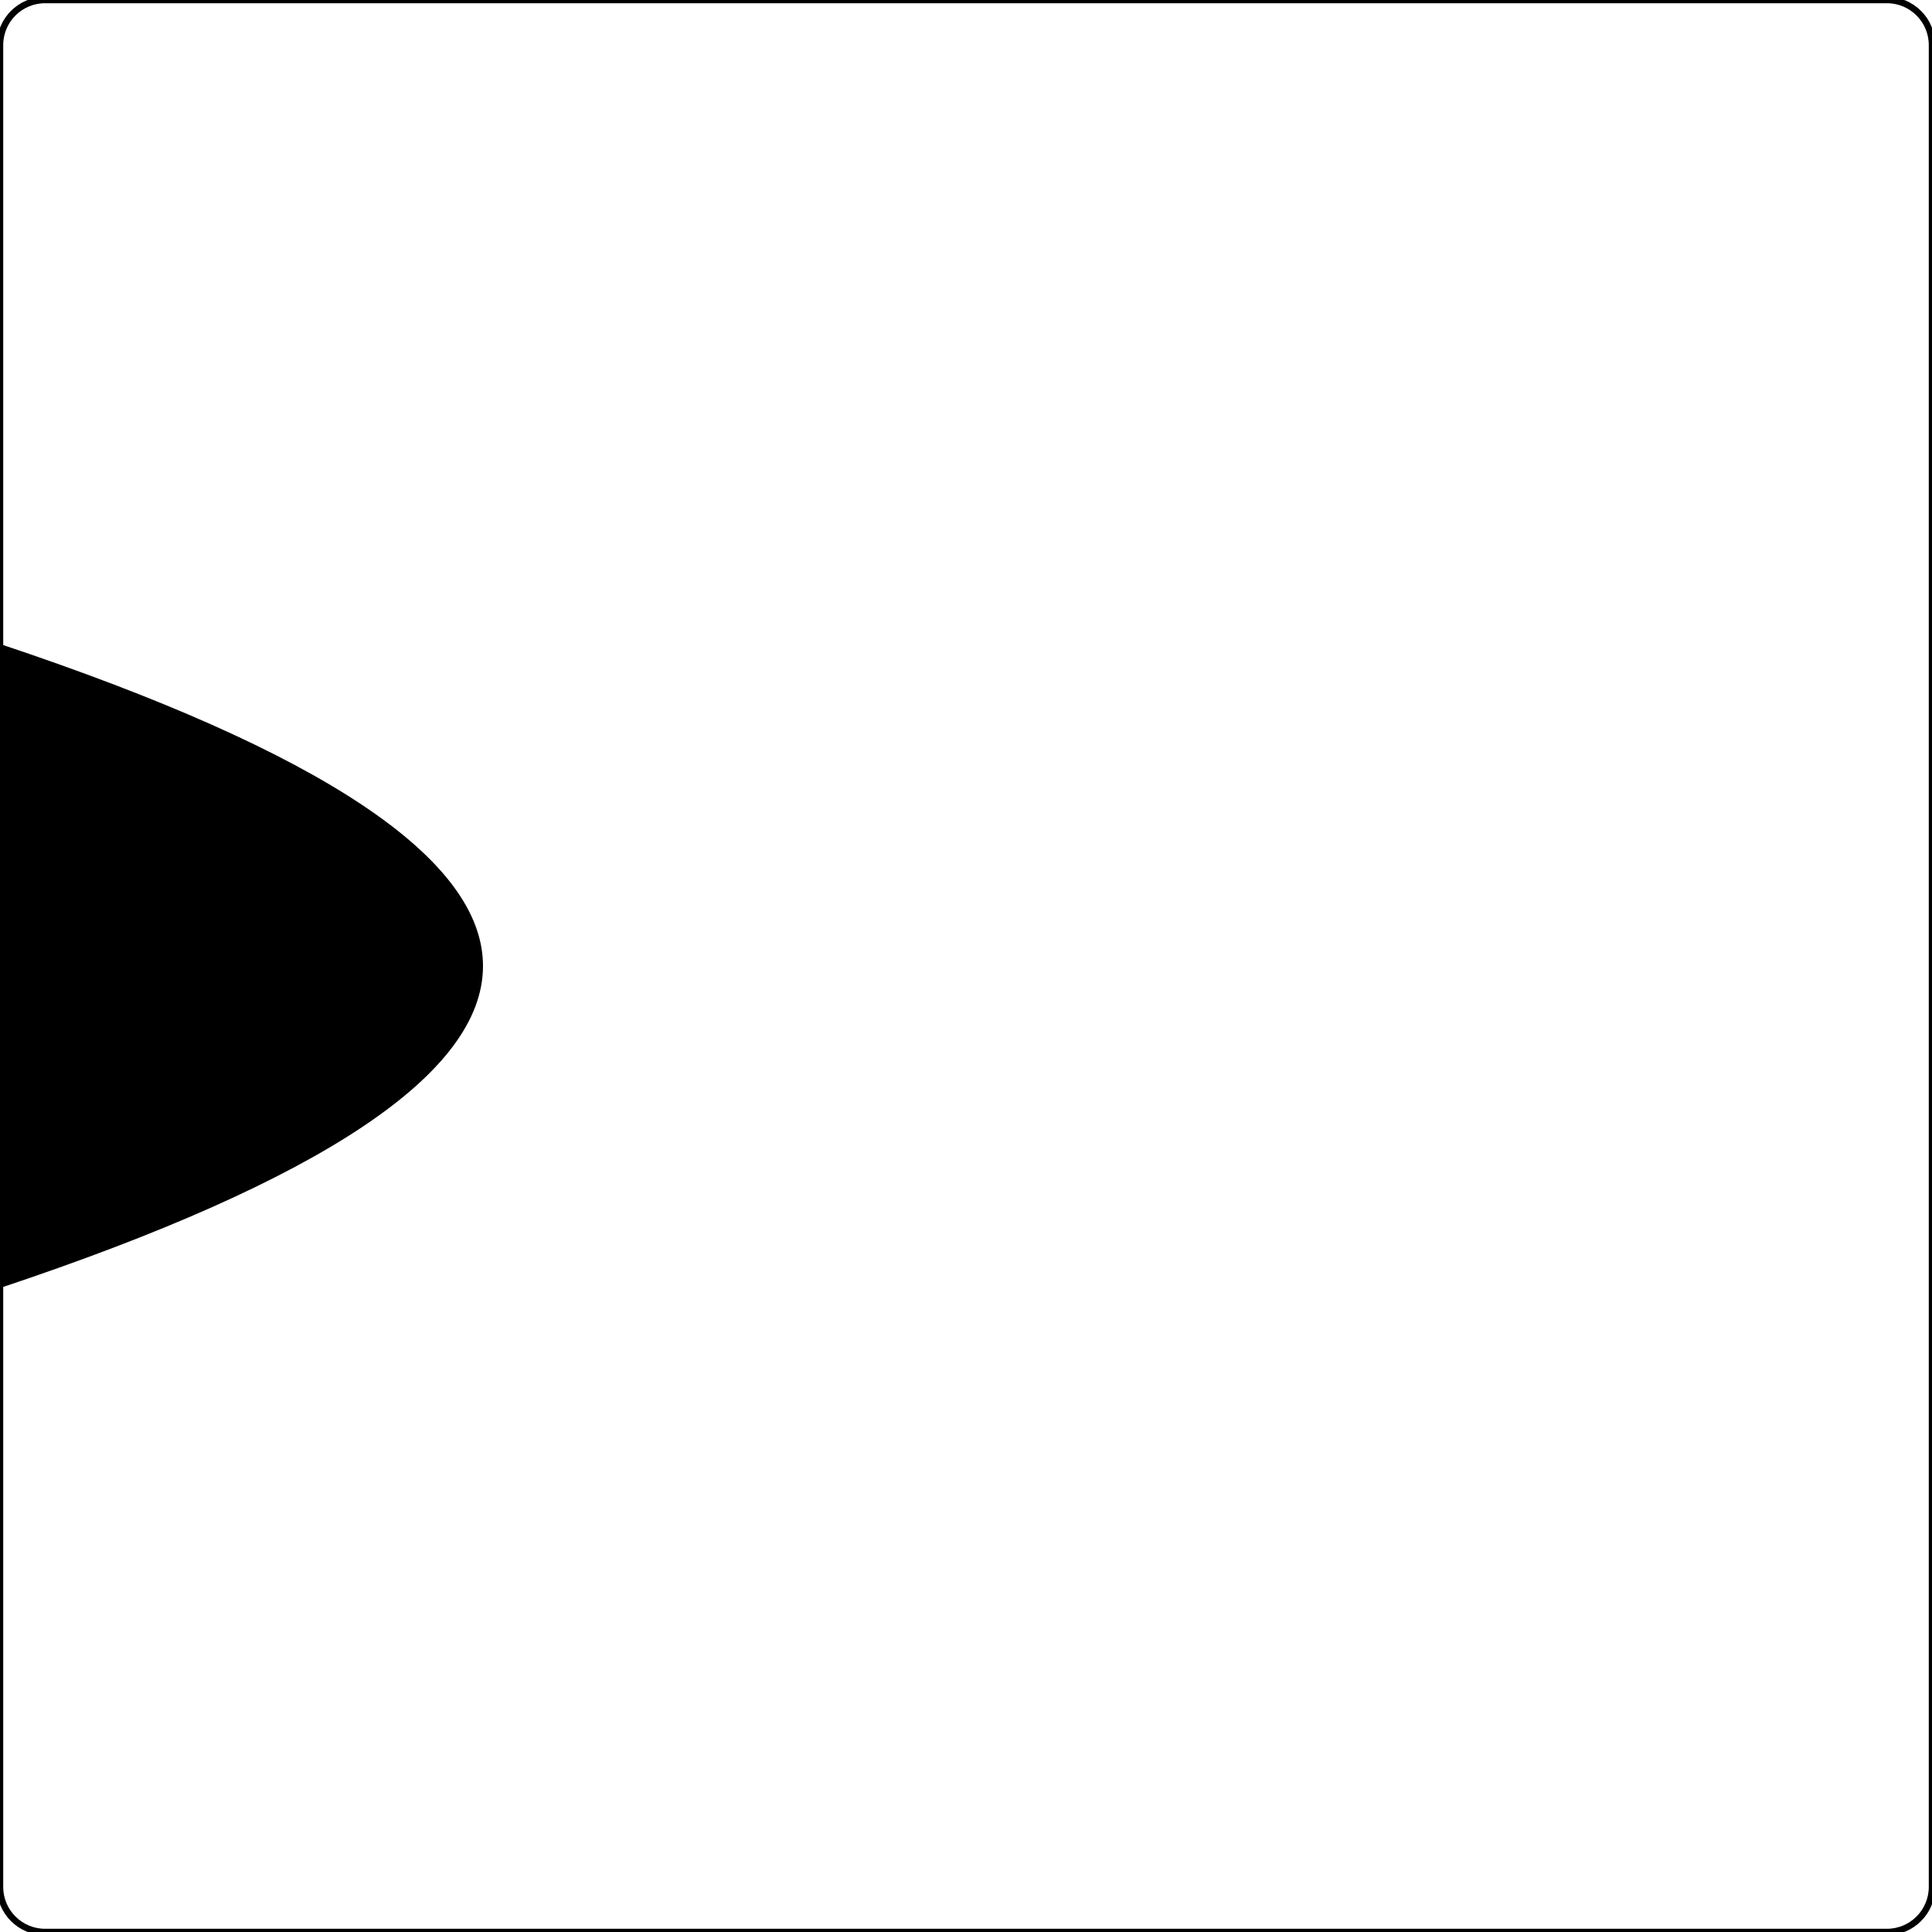
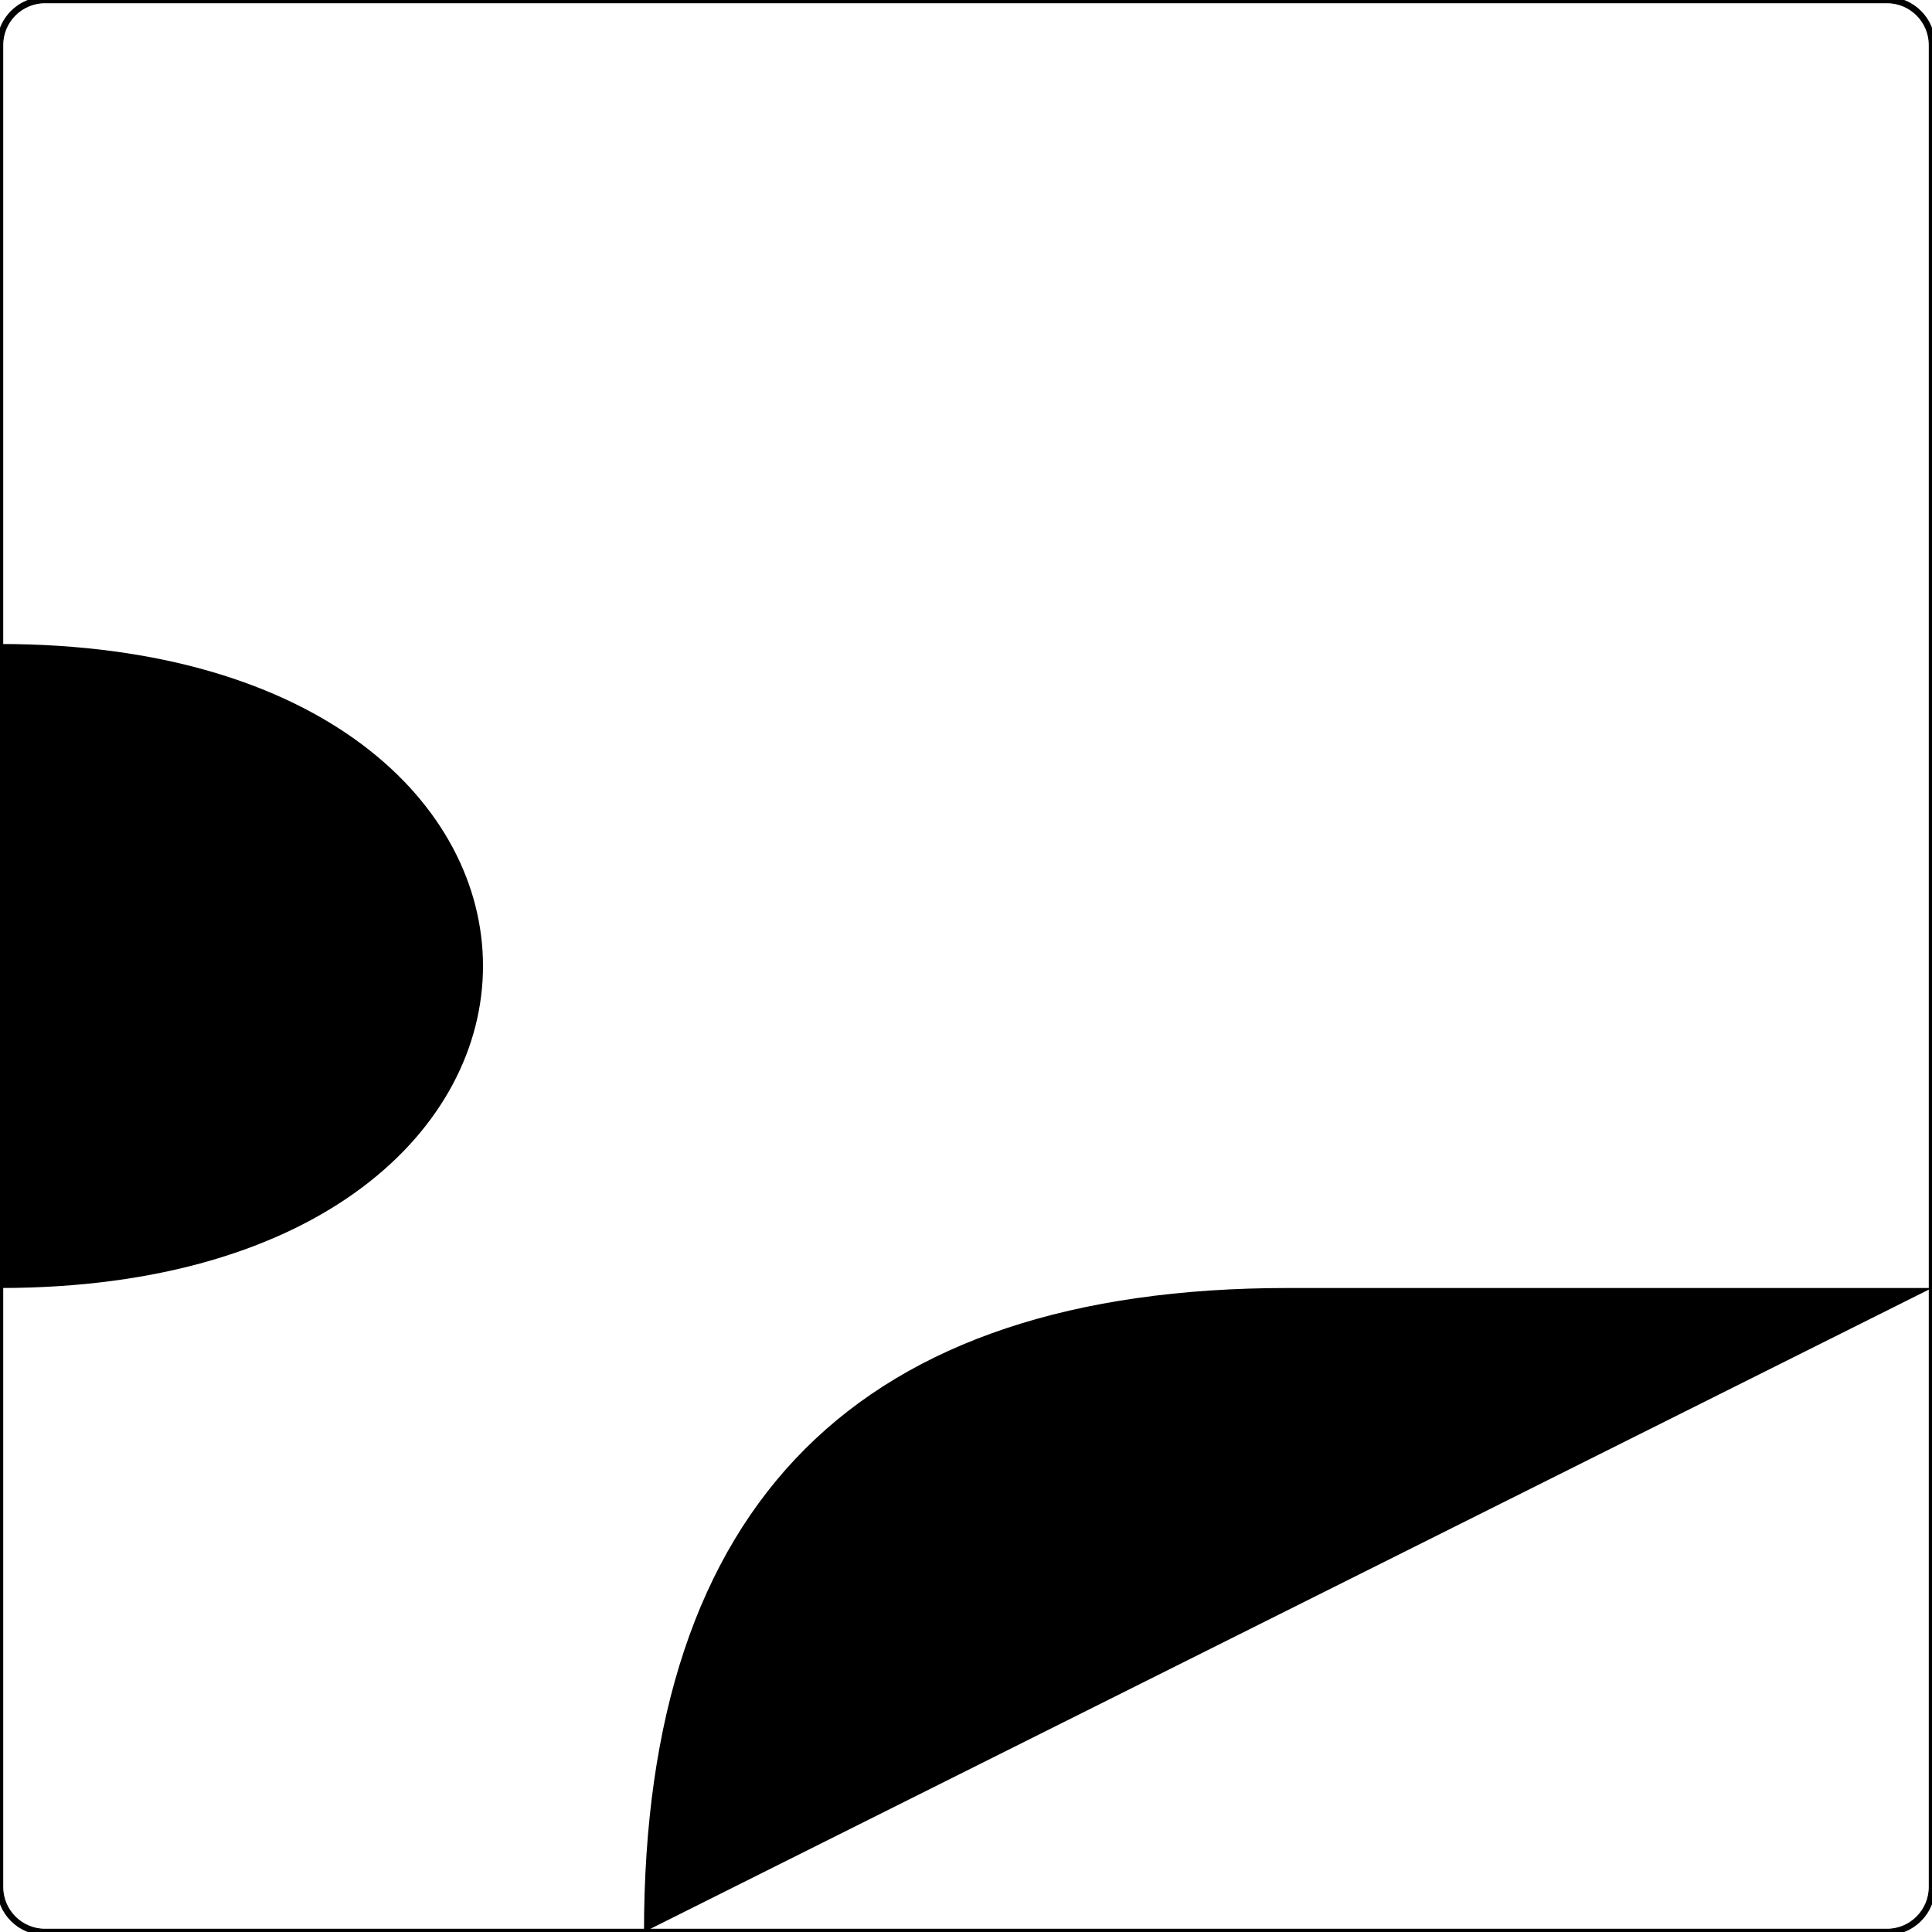
<svg xmlns="http://www.w3.org/2000/svg" viewBox="0 0 3 3">
  <g>
    <rect x="0" y="0" width="3" height="3" fill="none" stroke="black" stroke-width="0.01" rx="0.07" />
-     <path d="M 2,3 L 2,0" class="way_r" />
-     <path d="M 0,1 Q 1.5,1.5 0,2" class="way_w" />
+     <path d="M 1,0 L 1,1" class="way_f" />
+     <path d="M 2,0 L 2,3" class="way_r" />
+     <path d="M 0,2 C 1,2 1,1 0,1" class="way_w" />
+     <path d="M 3,2 L 2,2 Q 1,2 1,3" class="way_s" />
  </g>
</svg>
